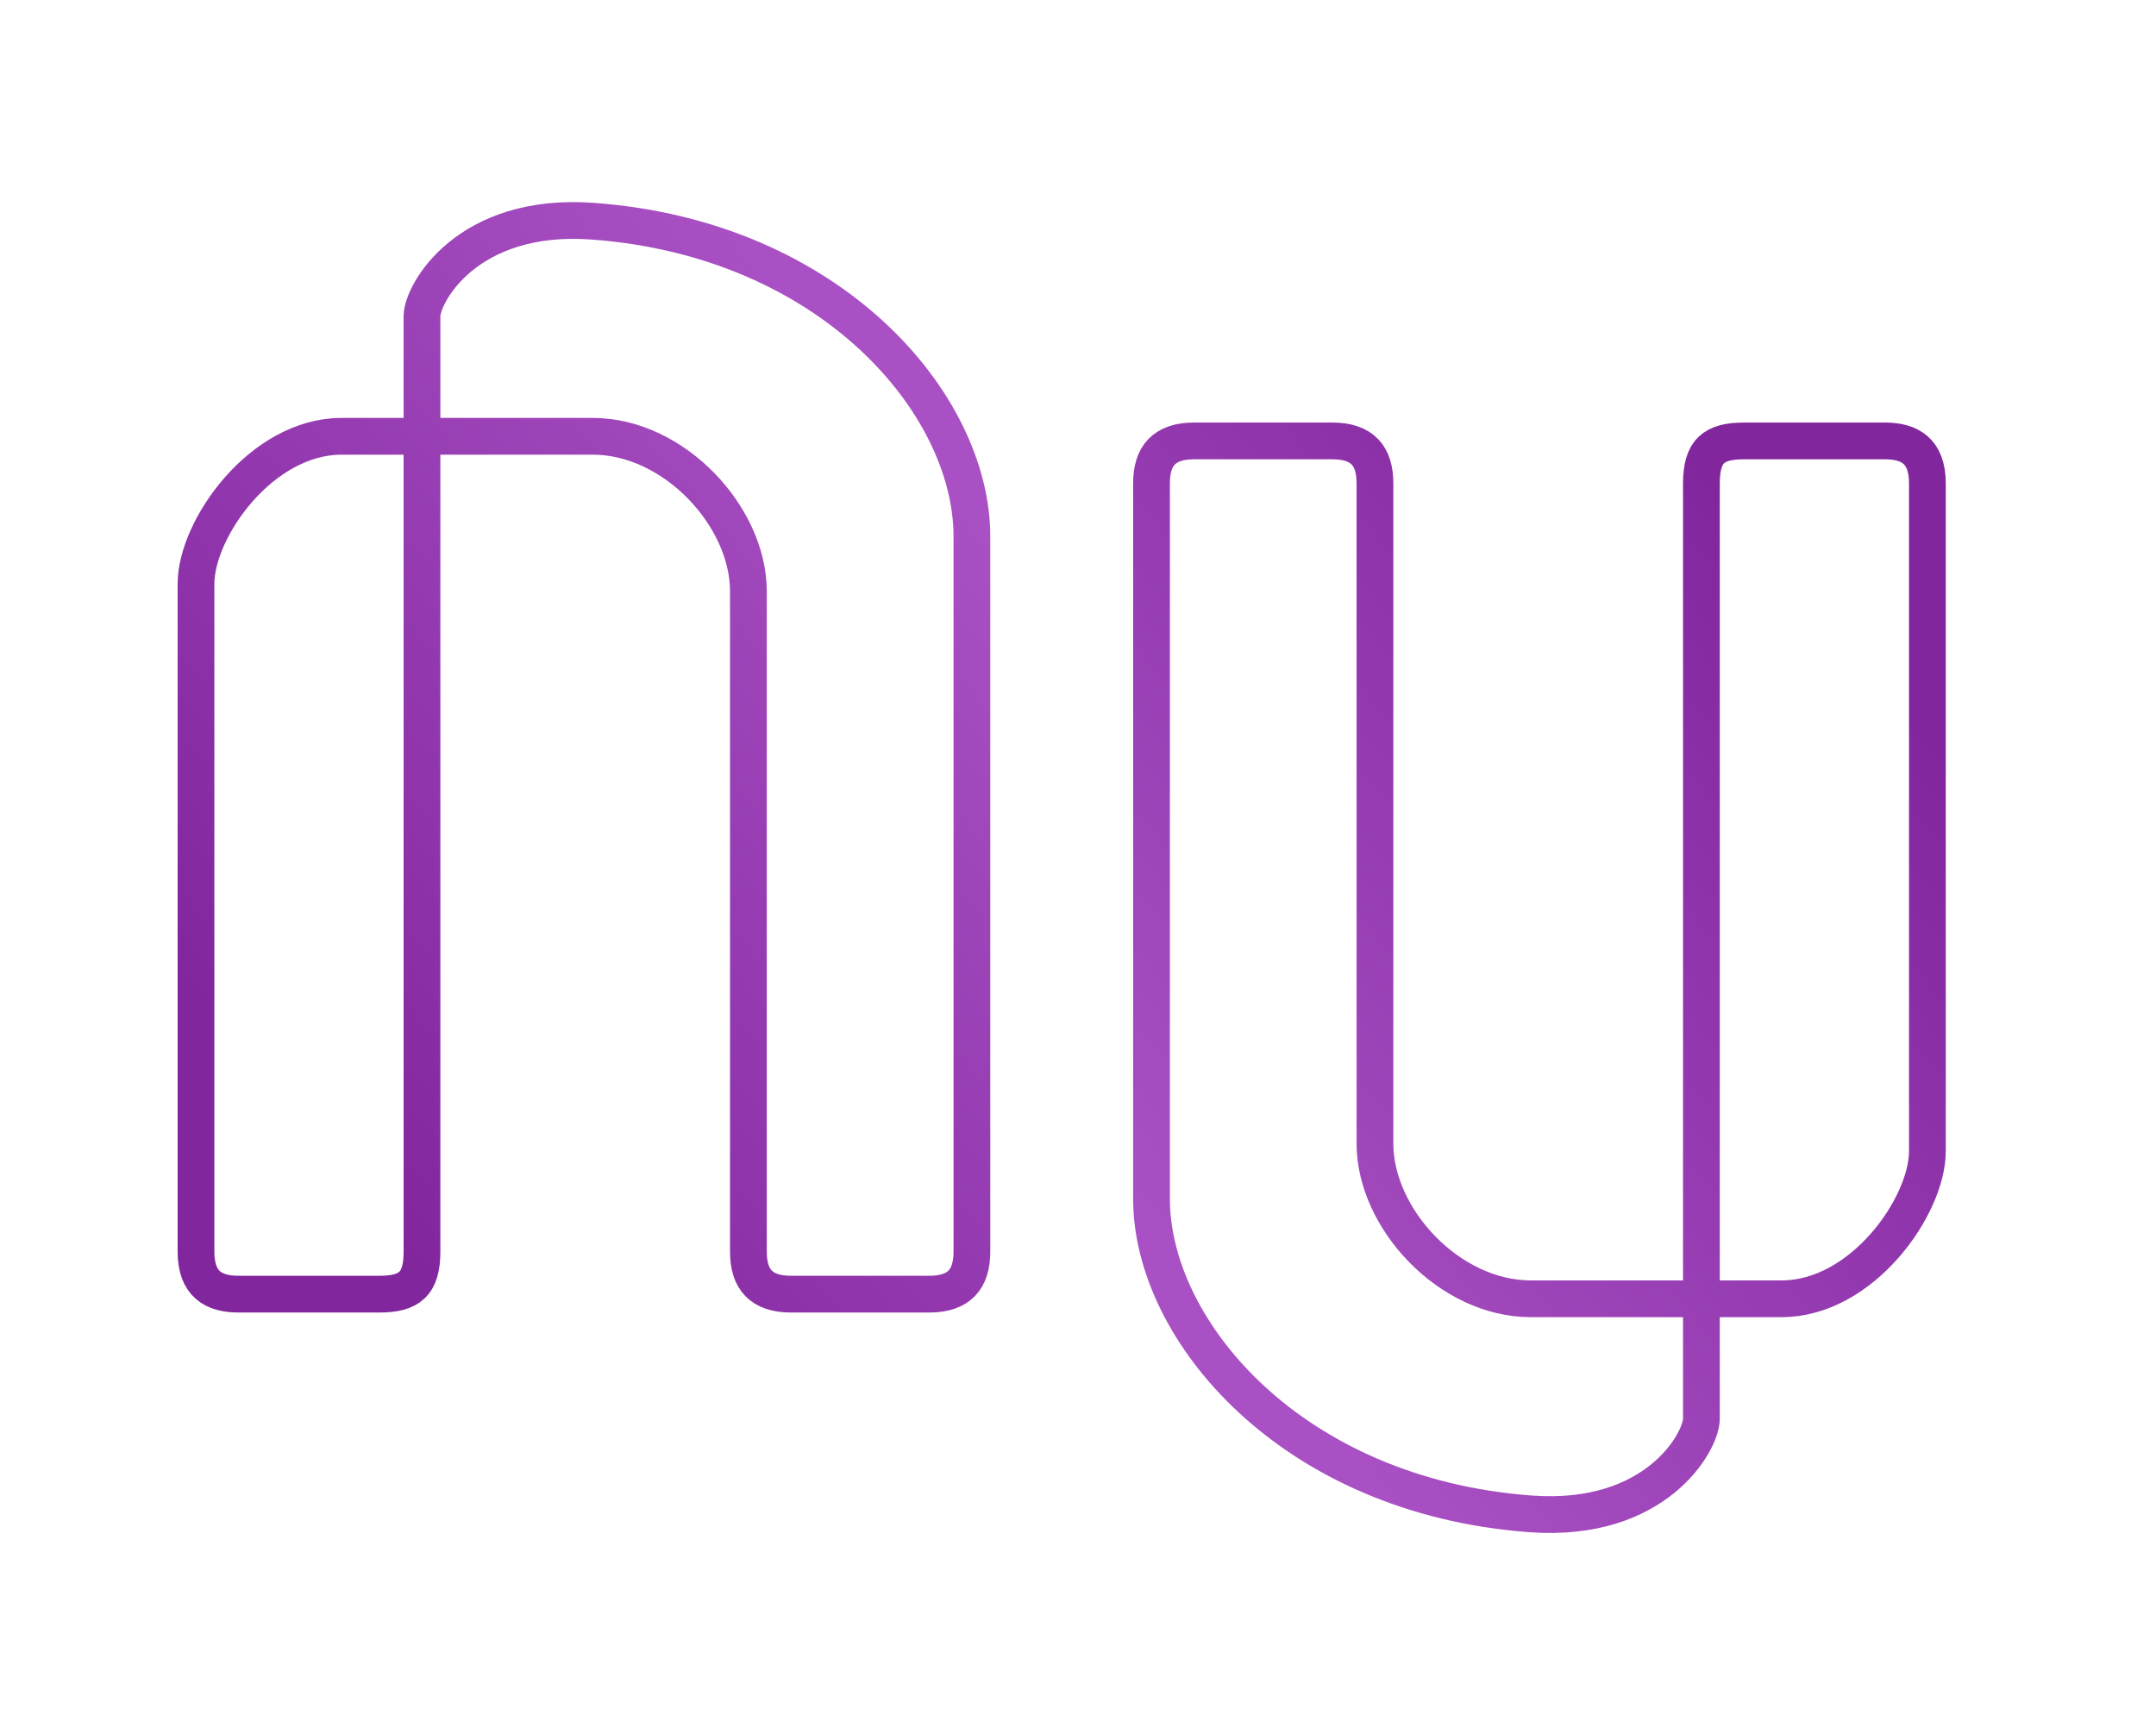
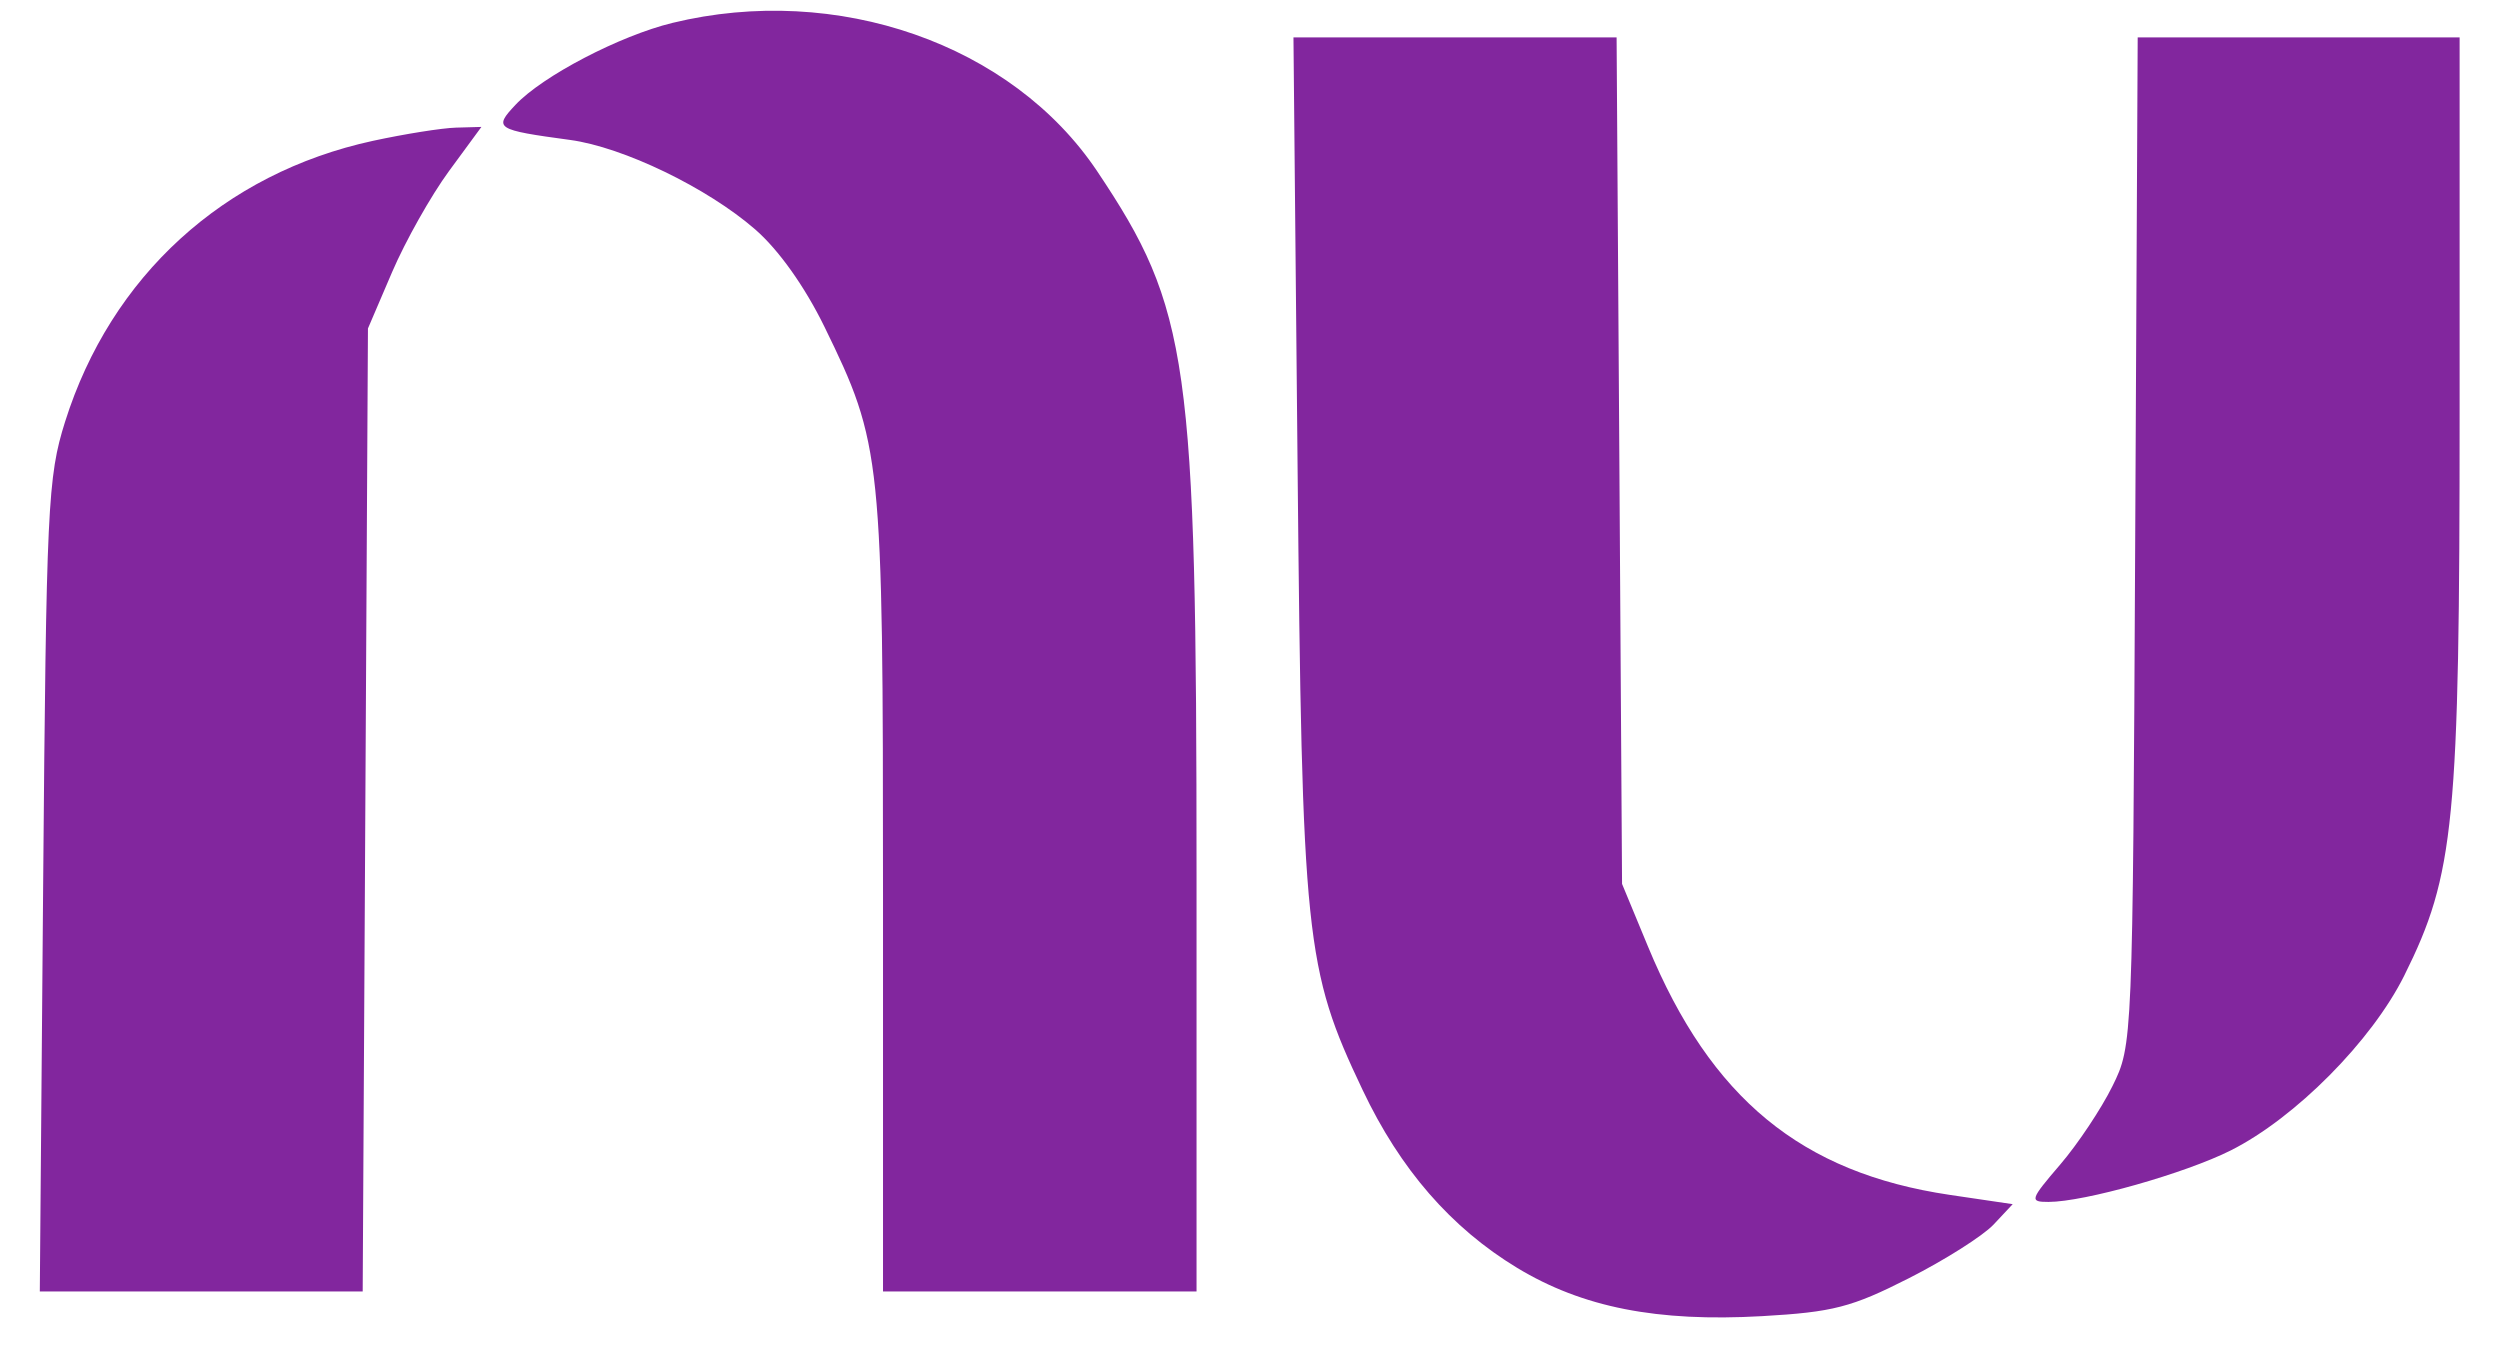
- <svg xmlns="http://www.w3.org/2000/svg" viewBox="0 0 88 70" fill="none">
-   <g id="logonu">
-     <path id="logonu-letter-u" class="logonu-letter-u" d="M78.669 46.997V19.736C78.669 18.408 77.951 18 76.926 18H71.187C69.957 18 69.445 18.408 69.445 19.736V57.922C69.445 58.841 67.613 62.179 62.476 61.802C52.739 61.087 47 54.343 47 48.937V19.736C47 18.613 47.513 18 48.742 18H54.379C55.609 18 56.121 18.613 56.121 19.736V46.691C56.121 49.745 59.154 53.021 62.476 53.021H72.725C76.005 53.021 78.669 49.243 78.669 46.997Z" stroke="url(#logonu0_linear)" stroke-width="1.5" />
-     <path id="logonu-letter-n" class="logonu-letter-n" d="M8 23.835V51.096C8 52.423 8.717 52.832 9.742 52.832H15.482C16.711 52.832 17.224 52.423 17.224 51.096V12.909C17.224 11.991 19.056 8.652 24.193 9.03C33.929 9.744 39.669 16.488 39.669 21.895V51.096C39.669 52.219 39.156 52.832 37.926 52.832H32.289C31.06 52.832 30.547 52.219 30.547 51.096V24.141C30.547 21.086 27.515 17.811 24.193 17.811H13.944C10.664 17.811 8 21.588 8 23.835Z" stroke="url(#logonu1_linear)" stroke-width="1.5" />
-   </g>
-   <defs>
-     <linearGradient id="logonu0_linear" x1="51.909" y1="55.914" x2="80.43" y2="32.161" gradientUnits="userSpaceOnUse">
-       <stop stop-color="#A950C4" />
-       <stop offset="1" stop-color="#82269E" />
-     </linearGradient>
-     <linearGradient id="logonu1_linear" x1="34.76" y1="14.917" x2="6.239" y2="38.67" gradientUnits="userSpaceOnUse">
-       <stop stop-color="#A950C4" />
-       <stop offset="1" stop-color="#82269E" />
-     </linearGradient>
-   </defs>
+ <svg xmlns="http://www.w3.org/2000/svg" viewBox="0 0 39 21" fill="none">
+   <path id="logo-nu (Traced)" fill-rule="evenodd" clip-rule="evenodd" d="M10.491 0.357C9.669 0.557 8.463 1.186 8.041 1.636C7.696 2.002 7.733 2.026 8.893 2.183C9.721 2.295 11.034 2.929 11.78 3.578C12.148 3.898 12.554 4.47 12.861 5.097C13.758 6.936 13.775 7.096 13.775 13.958V20.147H16.221H18.666V13.664C18.666 5.619 18.553 4.818 17.115 2.67C15.788 0.687 13.056 -0.267 10.491 0.357ZM20.242 7.255C20.313 14.665 20.359 15.113 21.257 17.004C21.844 18.242 22.637 19.154 23.668 19.779C24.688 20.396 25.852 20.625 27.488 20.532C28.595 20.469 28.885 20.394 29.777 19.941C30.34 19.656 30.934 19.279 31.099 19.104L31.398 18.785L30.416 18.64C28.1 18.296 26.69 17.136 25.709 14.767L25.304 13.789L25.262 7.186L25.219 0.583H22.699H20.178L20.242 7.255ZM33.309 8.443C33.27 16.279 33.269 16.306 32.954 16.944C32.781 17.295 32.415 17.845 32.14 18.166C31.667 18.718 31.657 18.75 31.957 18.75C32.514 18.75 34.086 18.305 34.799 17.947C35.807 17.44 36.999 16.239 37.507 15.218C38.292 13.64 38.37 12.839 38.37 6.388V0.583H35.859H33.348L33.309 8.443ZM5.818 2.197C3.491 2.702 1.73 4.309 1.015 6.58C0.744 7.442 0.722 7.9 0.673 13.823L0.621 20.147H3.14H5.658L5.699 12.636L5.74 5.124L6.117 4.244C6.324 3.761 6.723 3.053 7.002 2.672L7.51 1.98L7.114 1.991C6.896 1.997 6.313 2.09 5.818 2.197Z" fill="#82269E" />
</svg>
